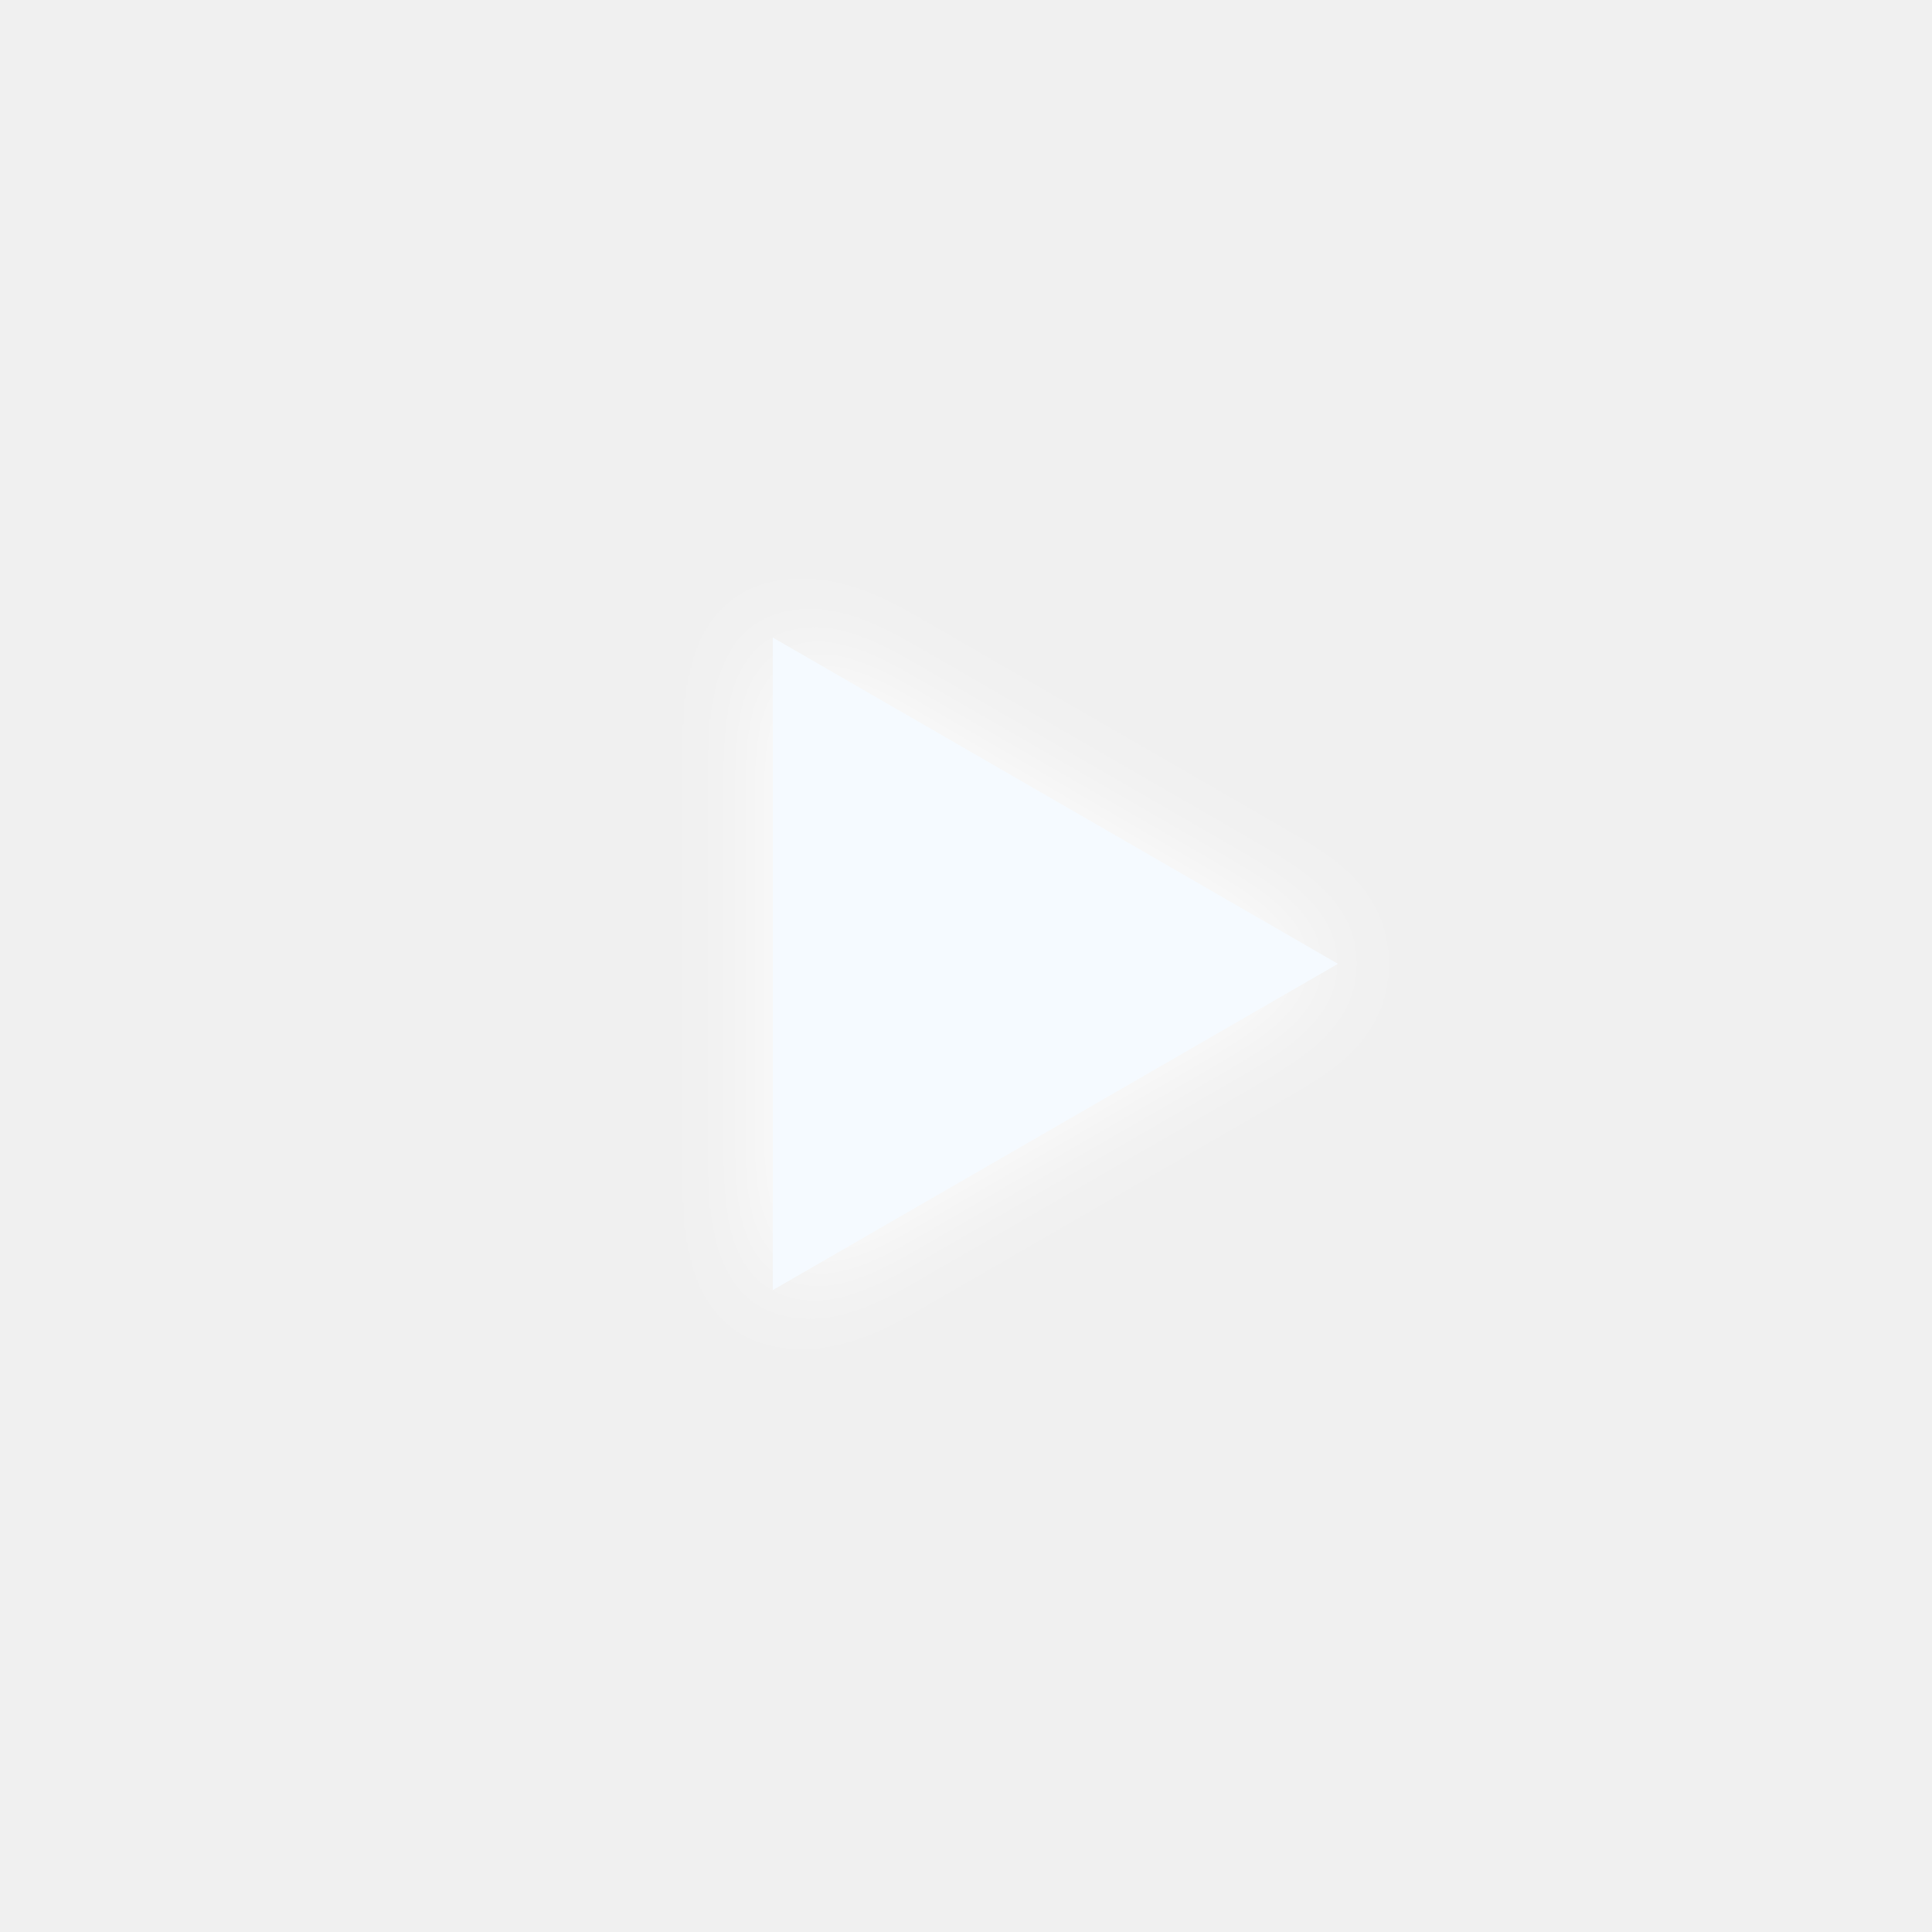
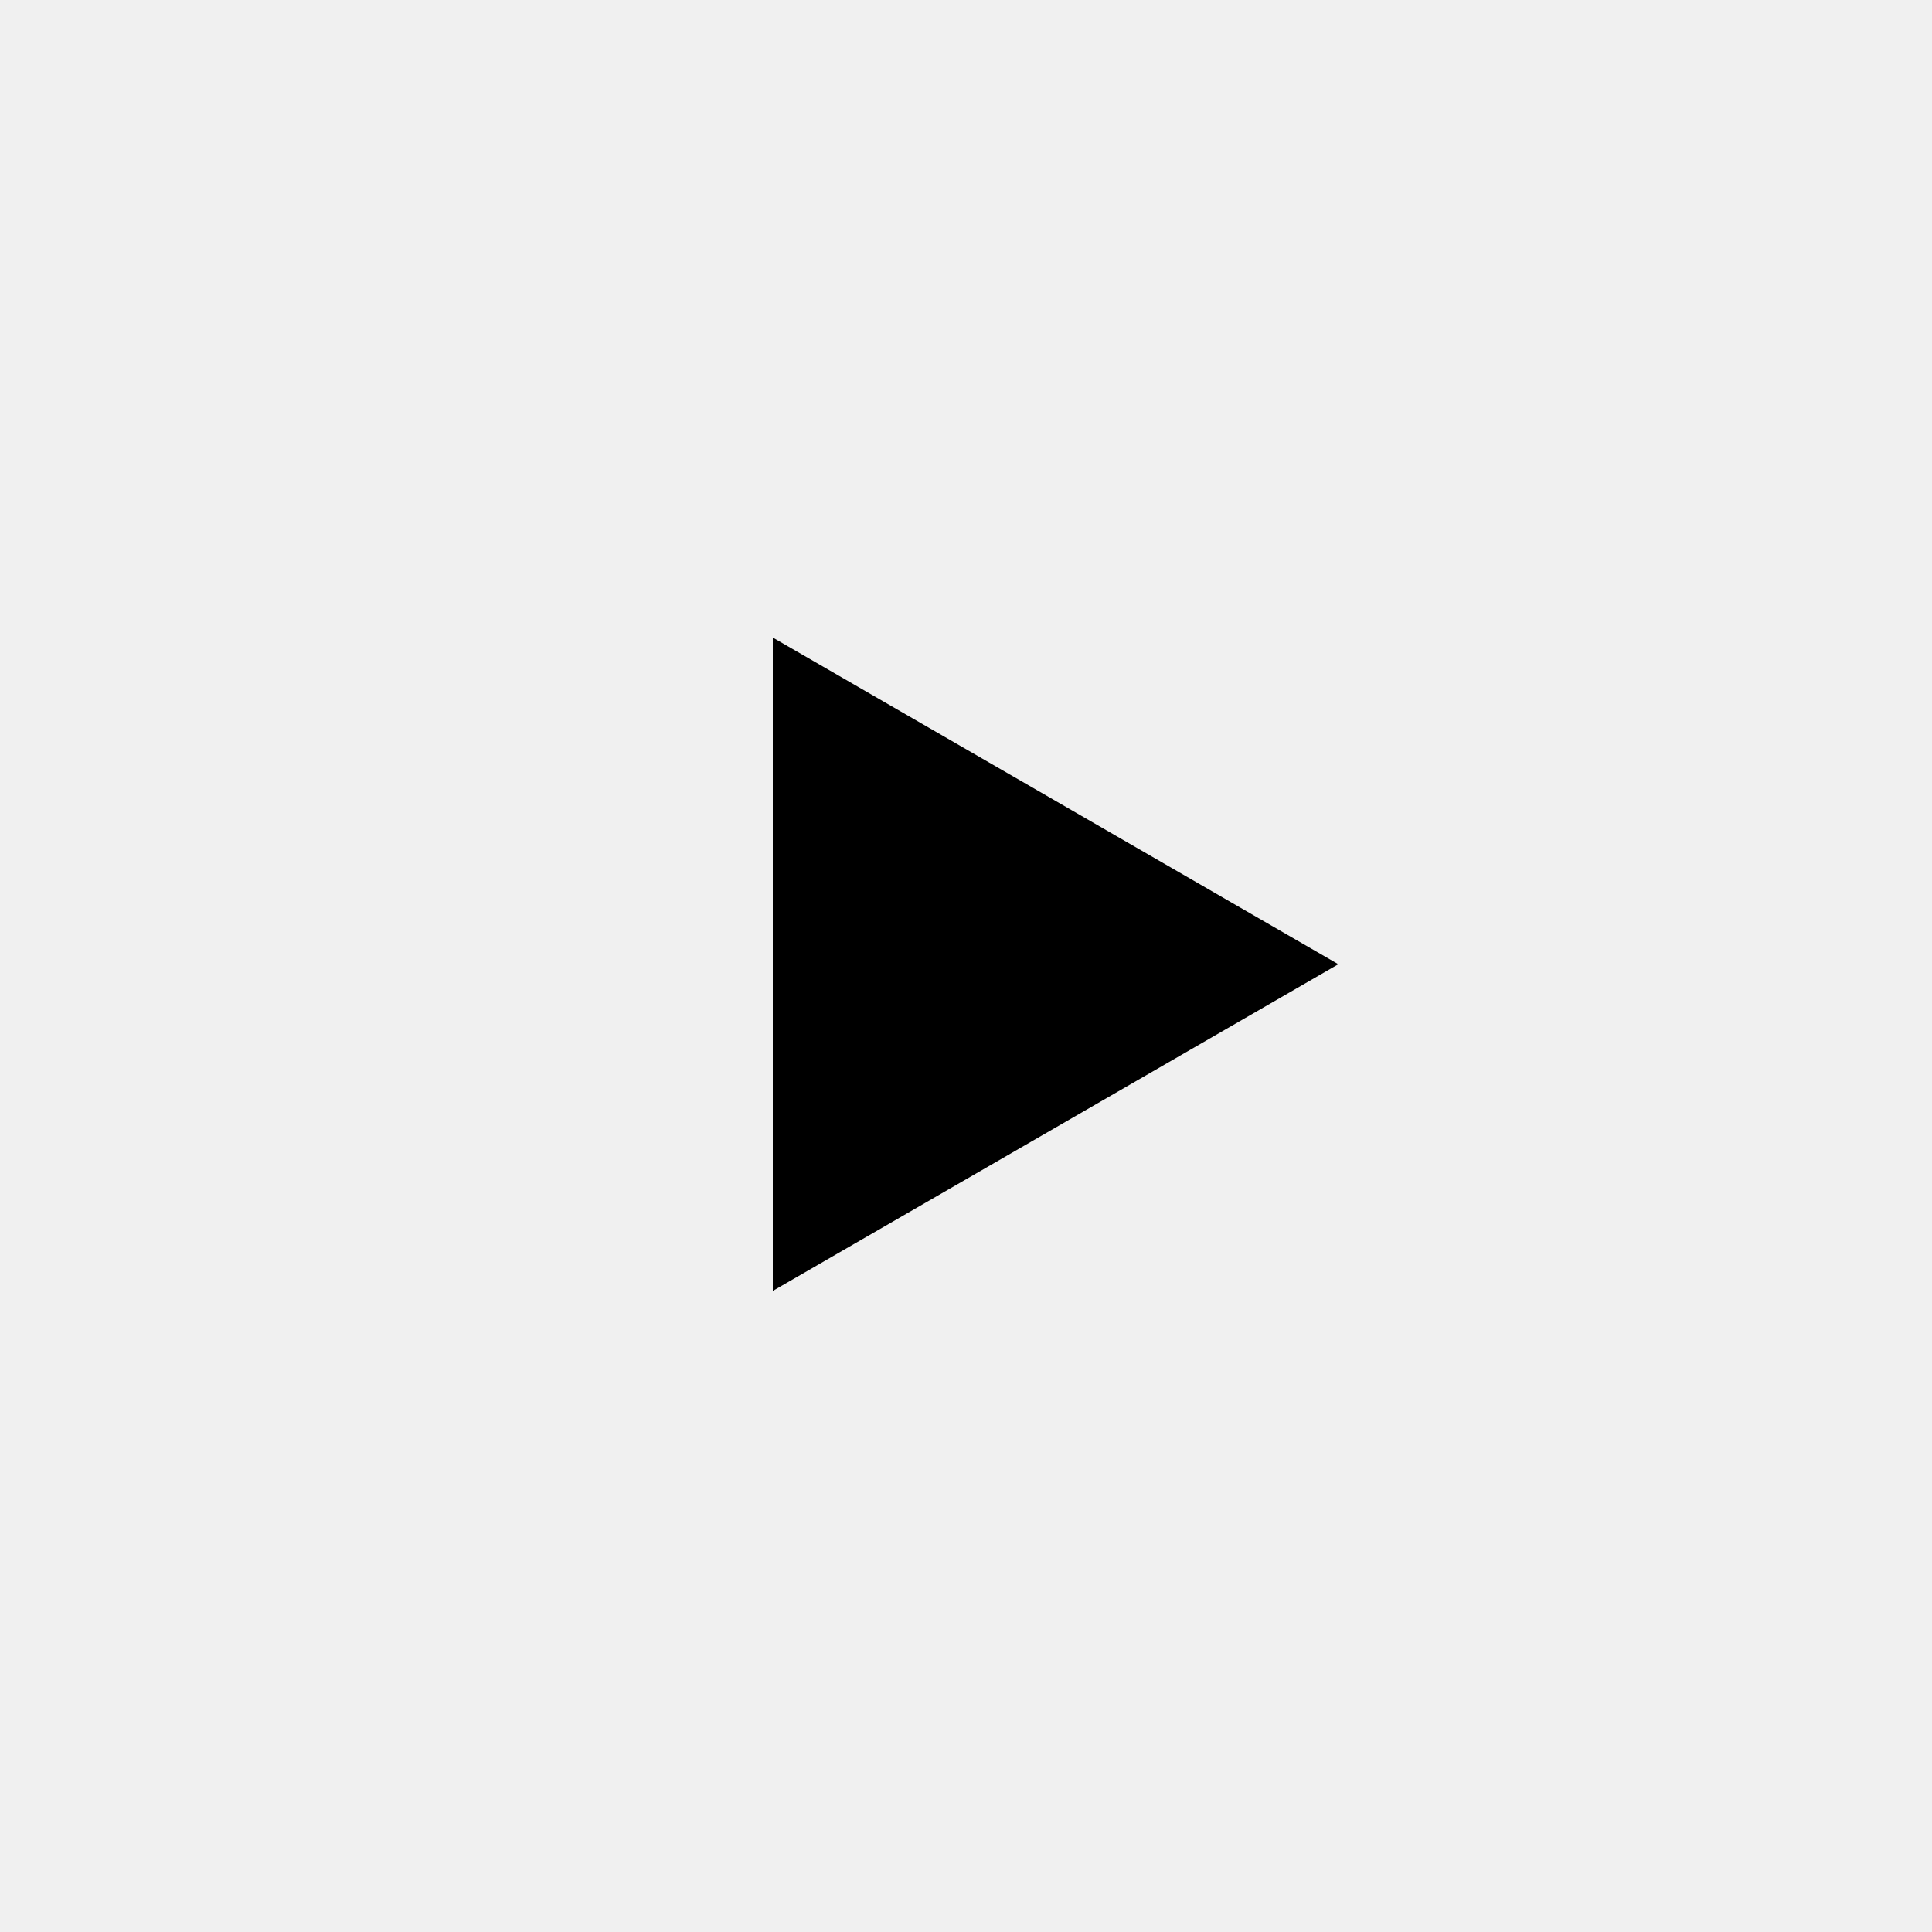
- <svg xmlns="http://www.w3.org/2000/svg" width="110" height="110" viewBox="0 0 110 110" fill="none">
-   <g filter="url(#filter0_f)">
-     <path d="M76.175 54.876L44 73.452L44 36.3L76.175 54.876Z" fill="white" />
+ <svg xmlns="http://www.w3.org/2000/svg" version="1.1" id="Layer_1" x="0px" y="0px" viewBox="0 0 110 110" style="enable-background:new 0 0 110 110;" xml:space="preserve">
+   <style type="text/css">
+ 	.st0{fill:#FFFFFF;}
+ </style>
+   <g>
+     <path class="st0" d="M76.2,54.9L44,73.5V36.3L76.2,54.9z" />
  </g>
-   <path d="M76.175 54.876L44 73.452L44 36.3L76.175 54.876Z" fill="#F5FAFF" />
-   <defs>
-     <filter id="filter0_f" x="38.001" y="30.3" width="44.175" height="49.153" filterUnits="userSpaceOnUse" color-interpolation-filters="sRGB">
-       <feFlood flood-opacity="0" result="BackgroundImageFix" />
-       <feBlend mode="normal" in="SourceGraphic" in2="BackgroundImageFix" result="shape" />
-       <feGaussianBlur stdDeviation="3" result="effect1_foregroundBlur" />
-     </filter>
-   </defs>
+   <path d="M76.2,54.9L44,73.5V36.3L76.2,54.9z" />
</svg>
